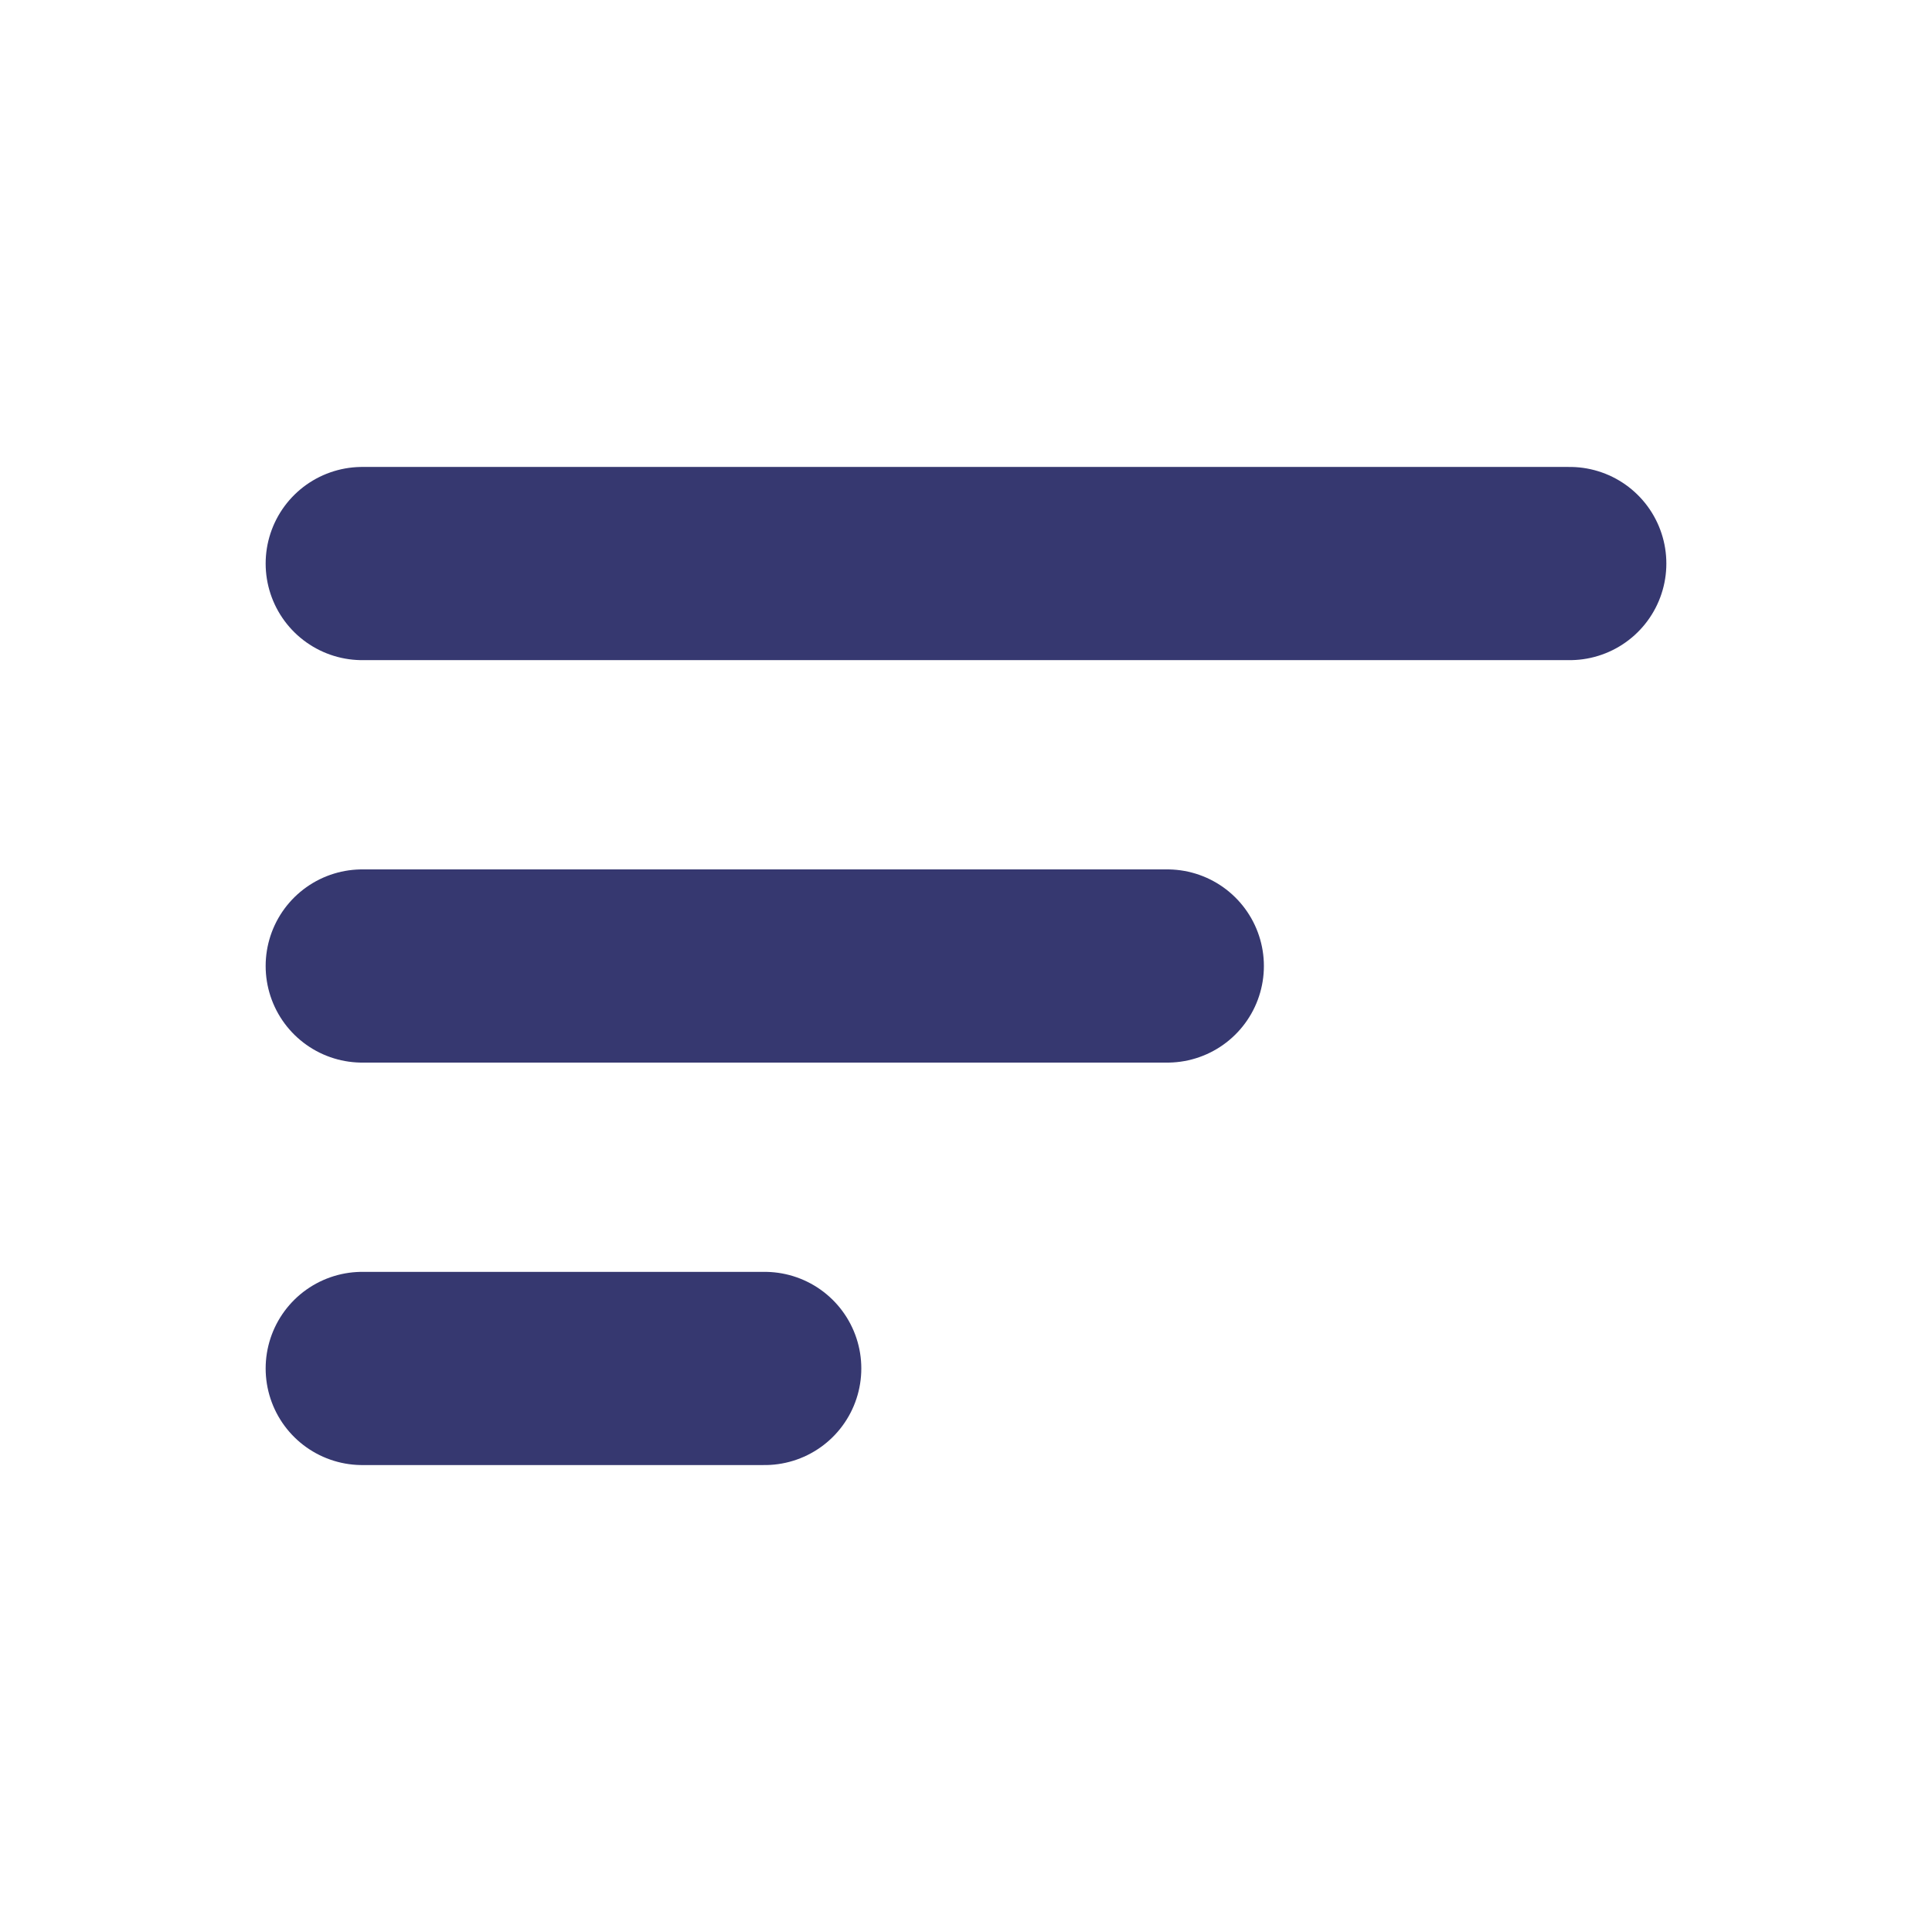
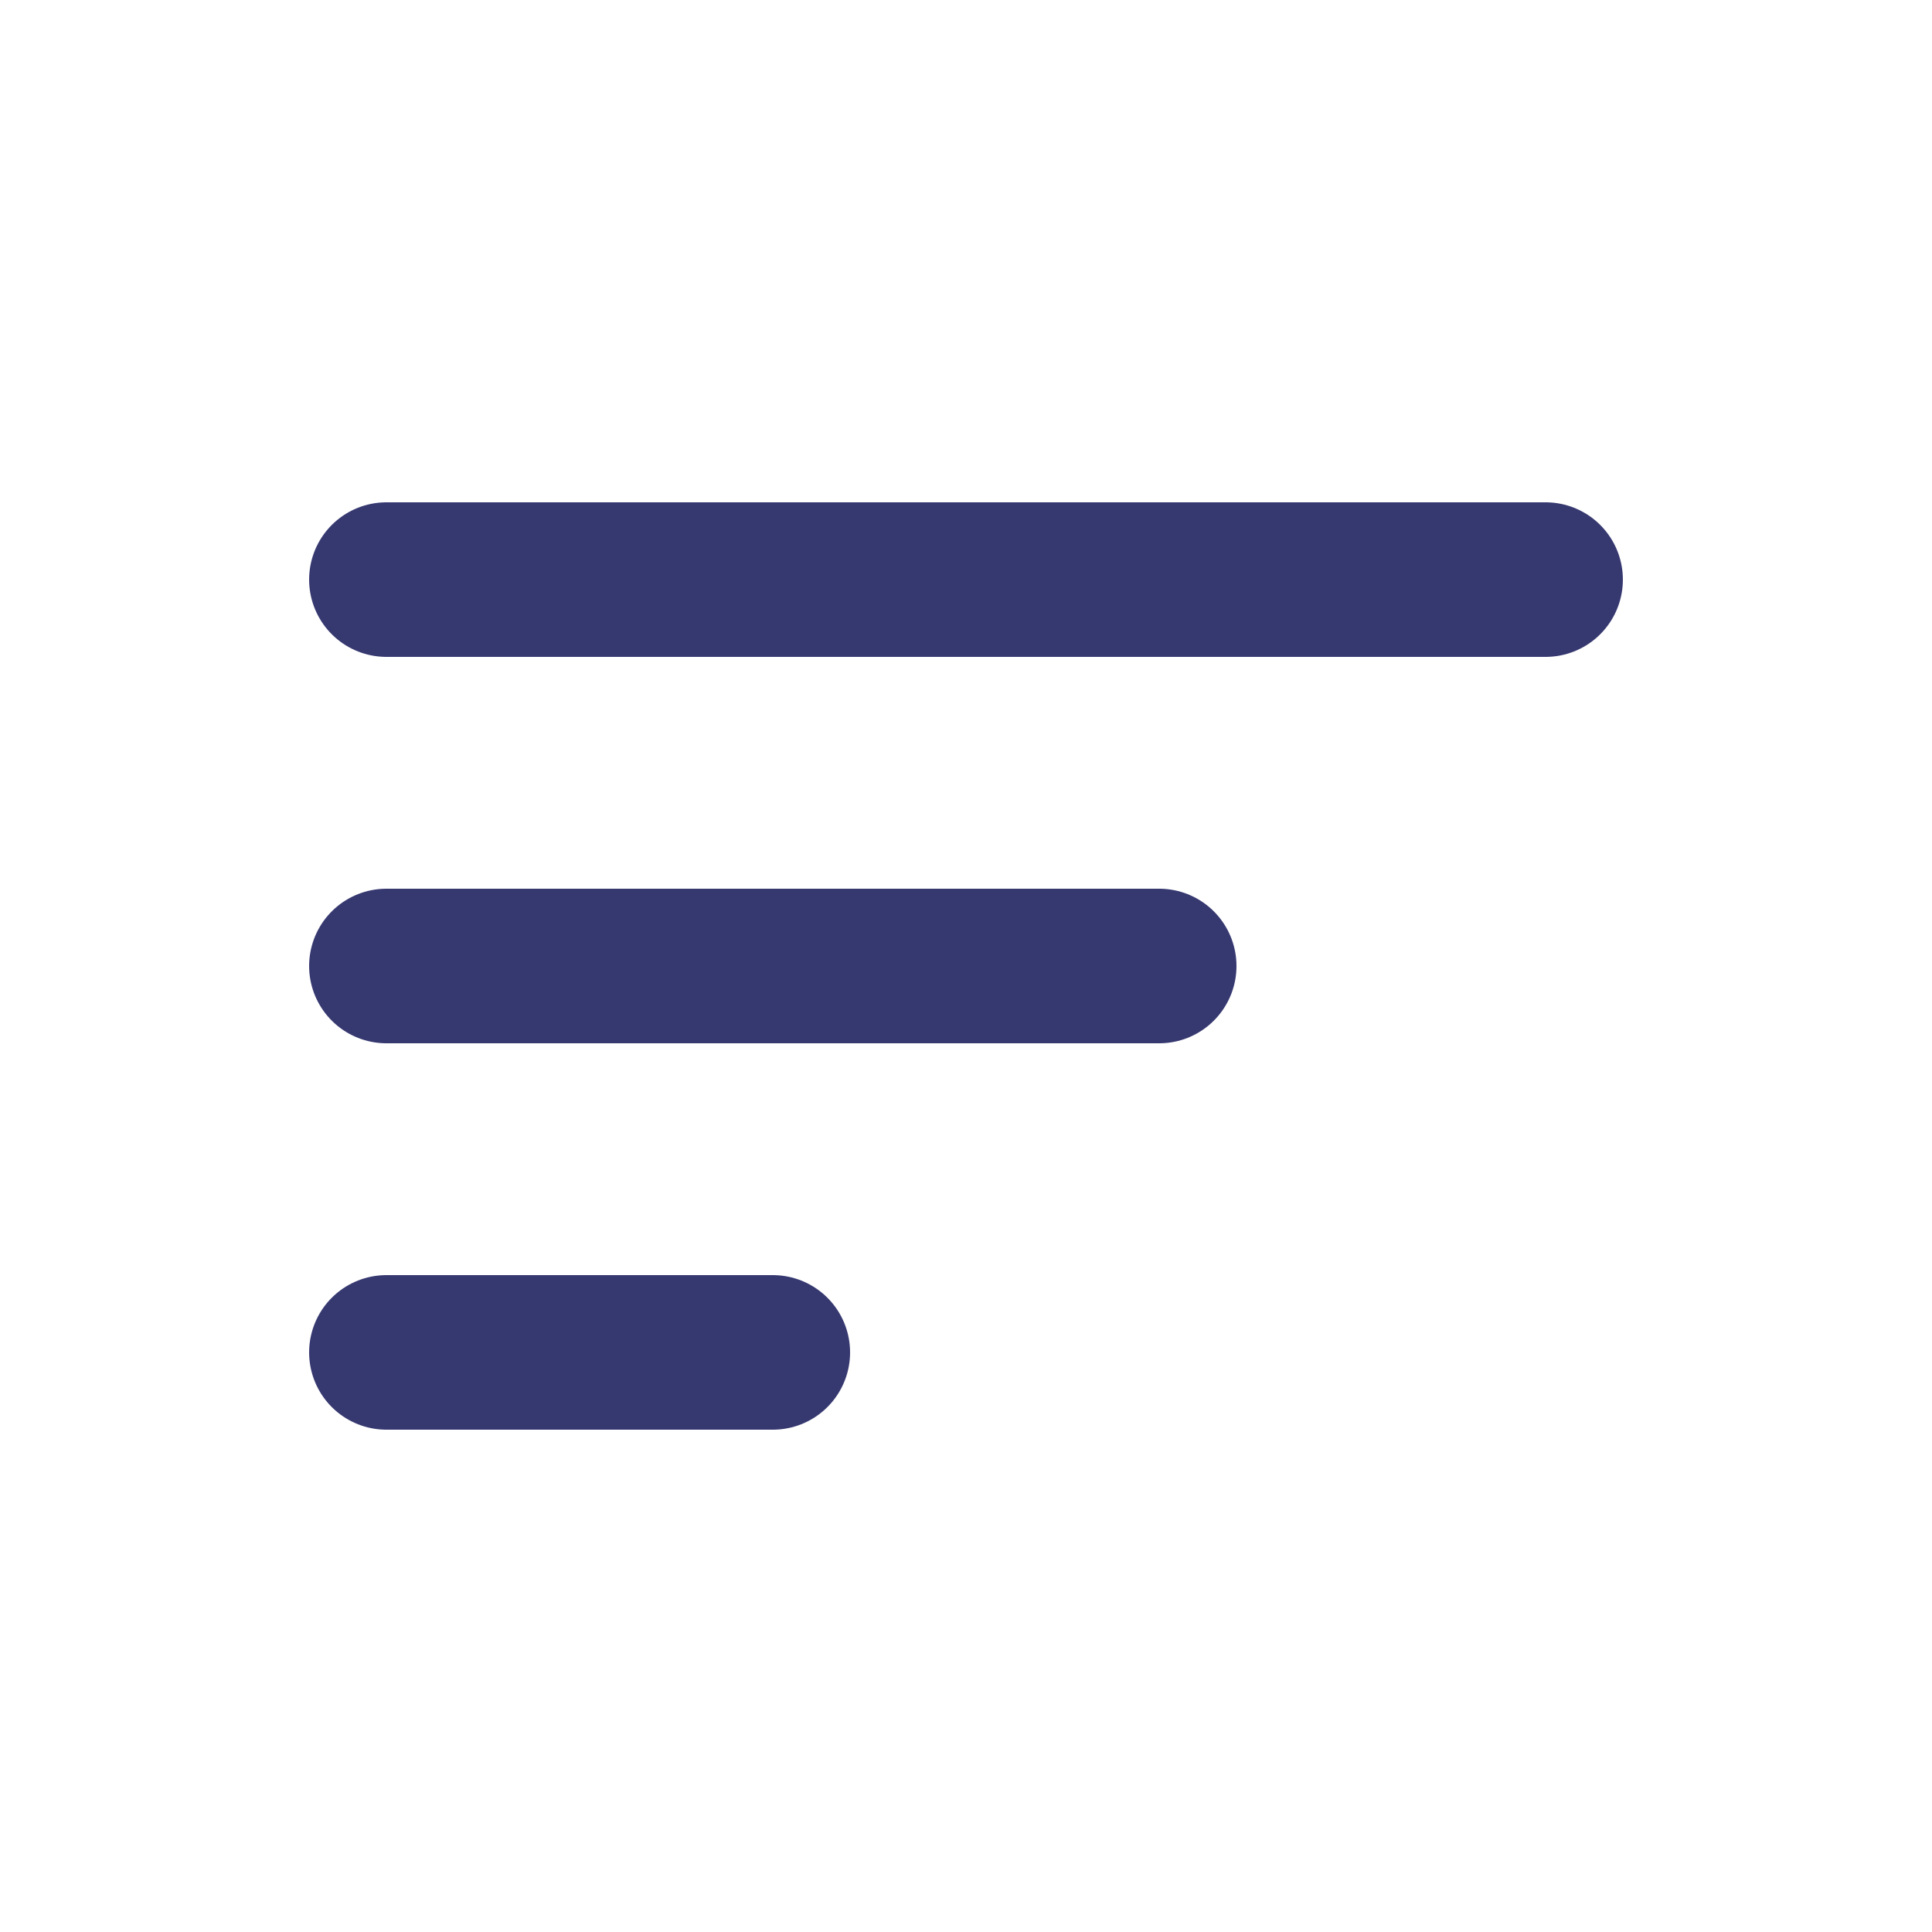
- <svg xmlns="http://www.w3.org/2000/svg" width="16" height="16" viewBox="0 0 16 16" fill="none">
-   <path d="M3 4.667H13" stroke="#363870" stroke-width="1.6" stroke-linecap="round" />
-   <path d="M3 8H9.667" stroke="#363870" stroke-width="1.6" stroke-linecap="round" />
-   <path d="M3 11.333H6.333" stroke="#363870" stroke-width="1.6" stroke-linecap="round" />
+ <svg xmlns="http://www.w3.org/2000/svg" width="20" height="20" viewBox="0 0 20 20" fill="none">
+   <path d="M4 6H16" stroke="#363870" stroke-width="1.6" stroke-linecap="round" />
+   <path d="M4 10H12" stroke="#363870" stroke-width="1.6" stroke-linecap="round" />
+   <path d="M4 14H8" stroke="#363870" stroke-width="1.6" stroke-linecap="round" />
</svg>
